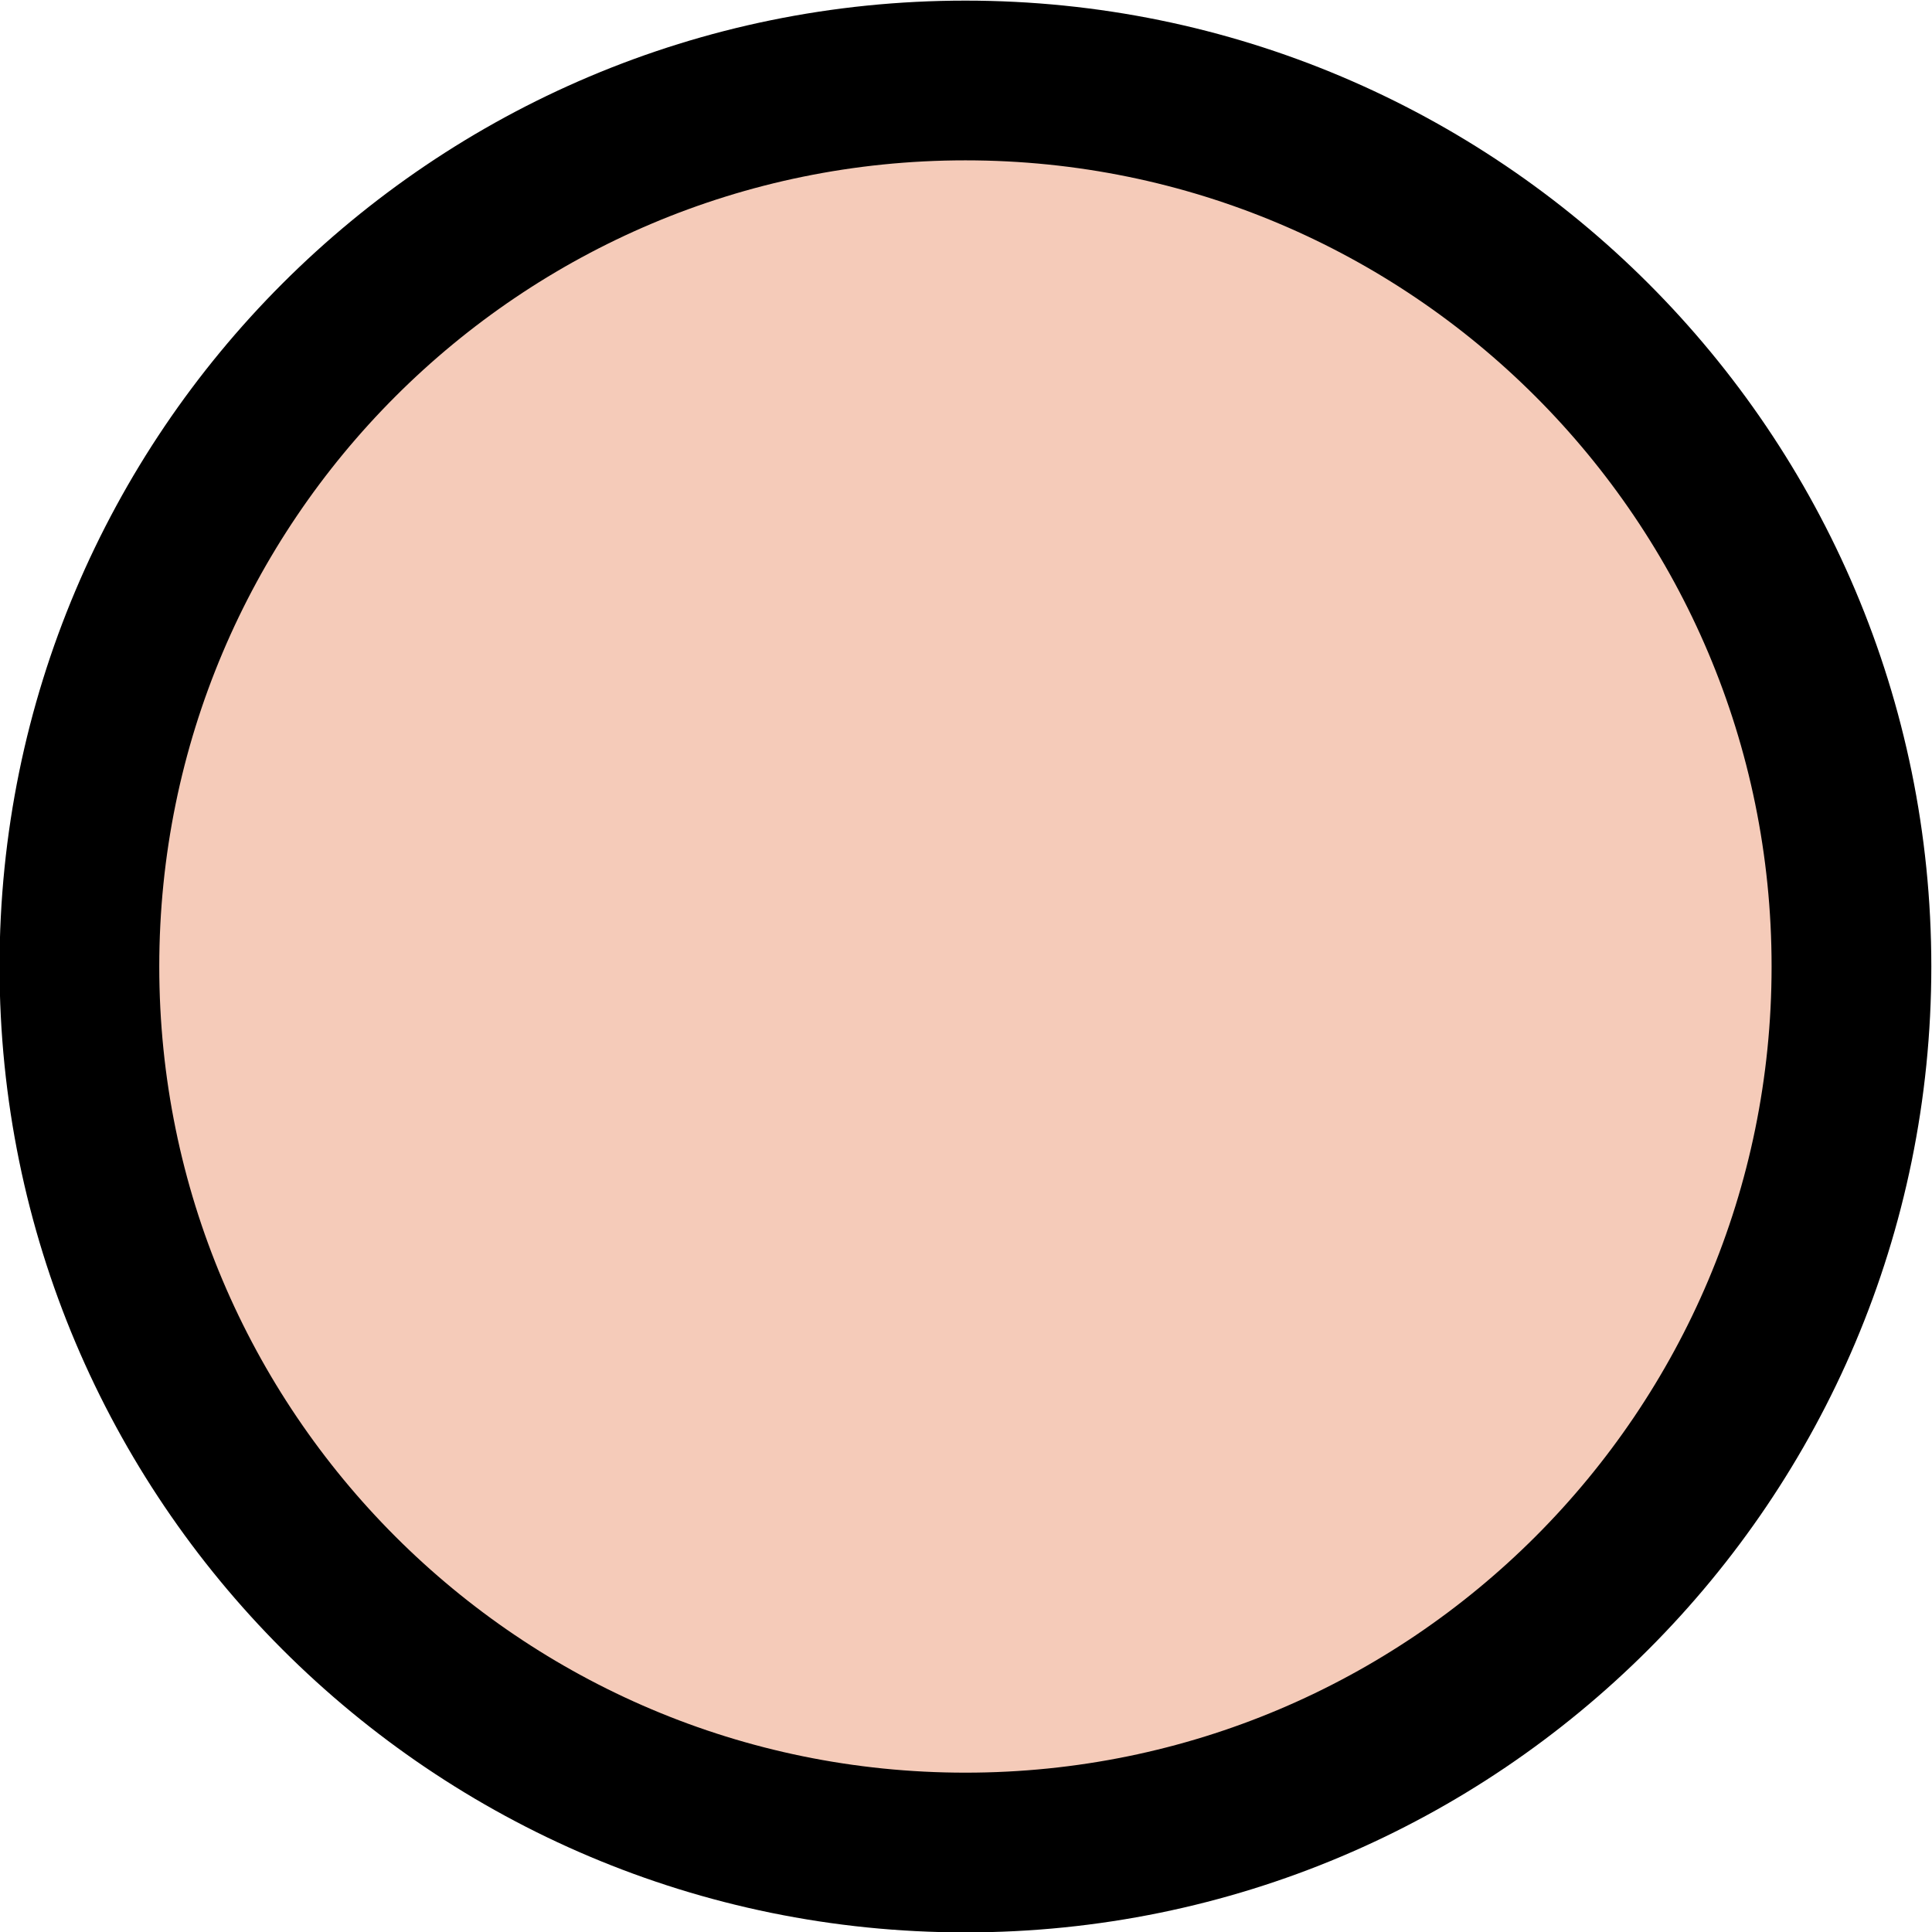
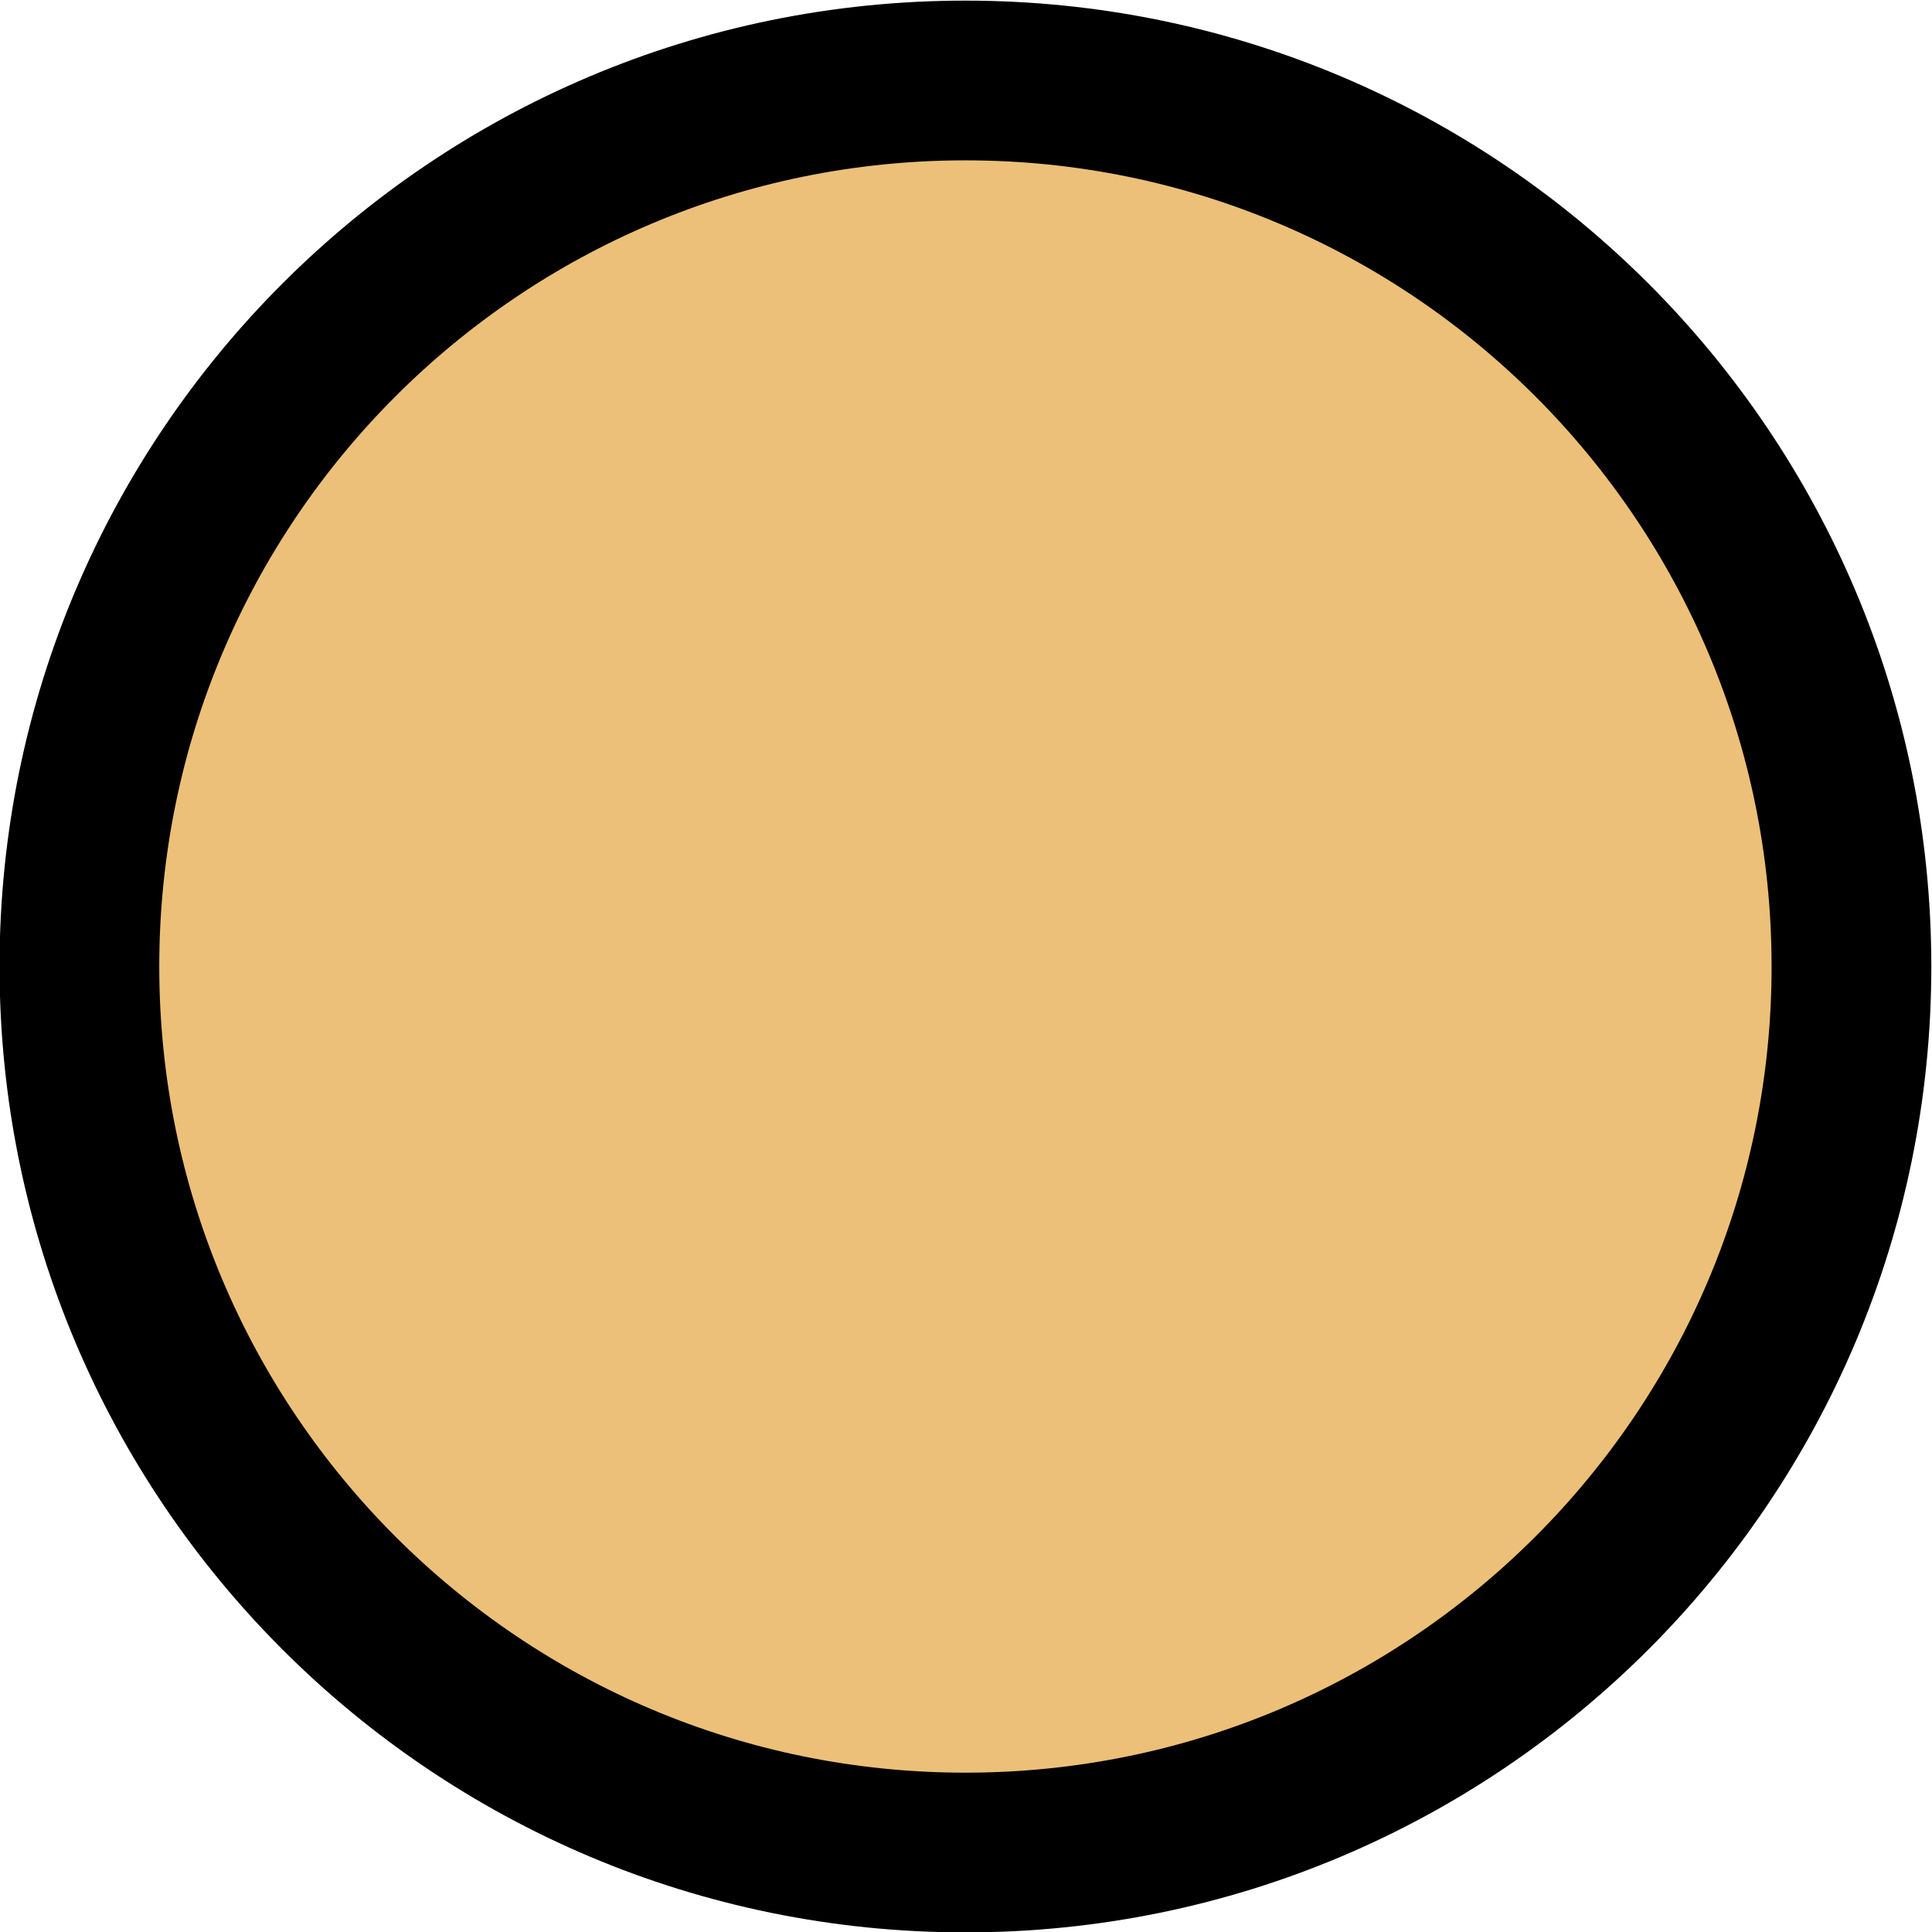
<svg xmlns="http://www.w3.org/2000/svg" width="32" height="32" viewBox="0 0 8.467 8.467" version="1.1" id="svg846">
  <defs id="defs840" />
  <g id="layer1" transform="translate(0,-288.5333)">
-     <circle style="opacity:1;vector-effect:none;fill:#f5cbb9;fill-opacity:1;stroke:#000000;stroke-width:0.7;stroke-linecap:butt;stroke-linejoin:miter;stroke-miterlimit:4;stroke-dasharray:none;stroke-dashoffset:0;stroke-opacity:1" id="path1391" cx="4.231" cy="292.769" r="3.883" />
+     <circle style="opacity:1;vector-effect:none;fill:#ecc078;fill-opacity:1;stroke:#000000;stroke-width:0.7;stroke-linecap:butt;stroke-linejoin:miter;stroke-miterlimit:4;stroke-dasharray:none;stroke-dashoffset:0;stroke-opacity:1" id="path1391" cx="4.231" cy="292.769" r="3.883" />
  </g>
</svg>
